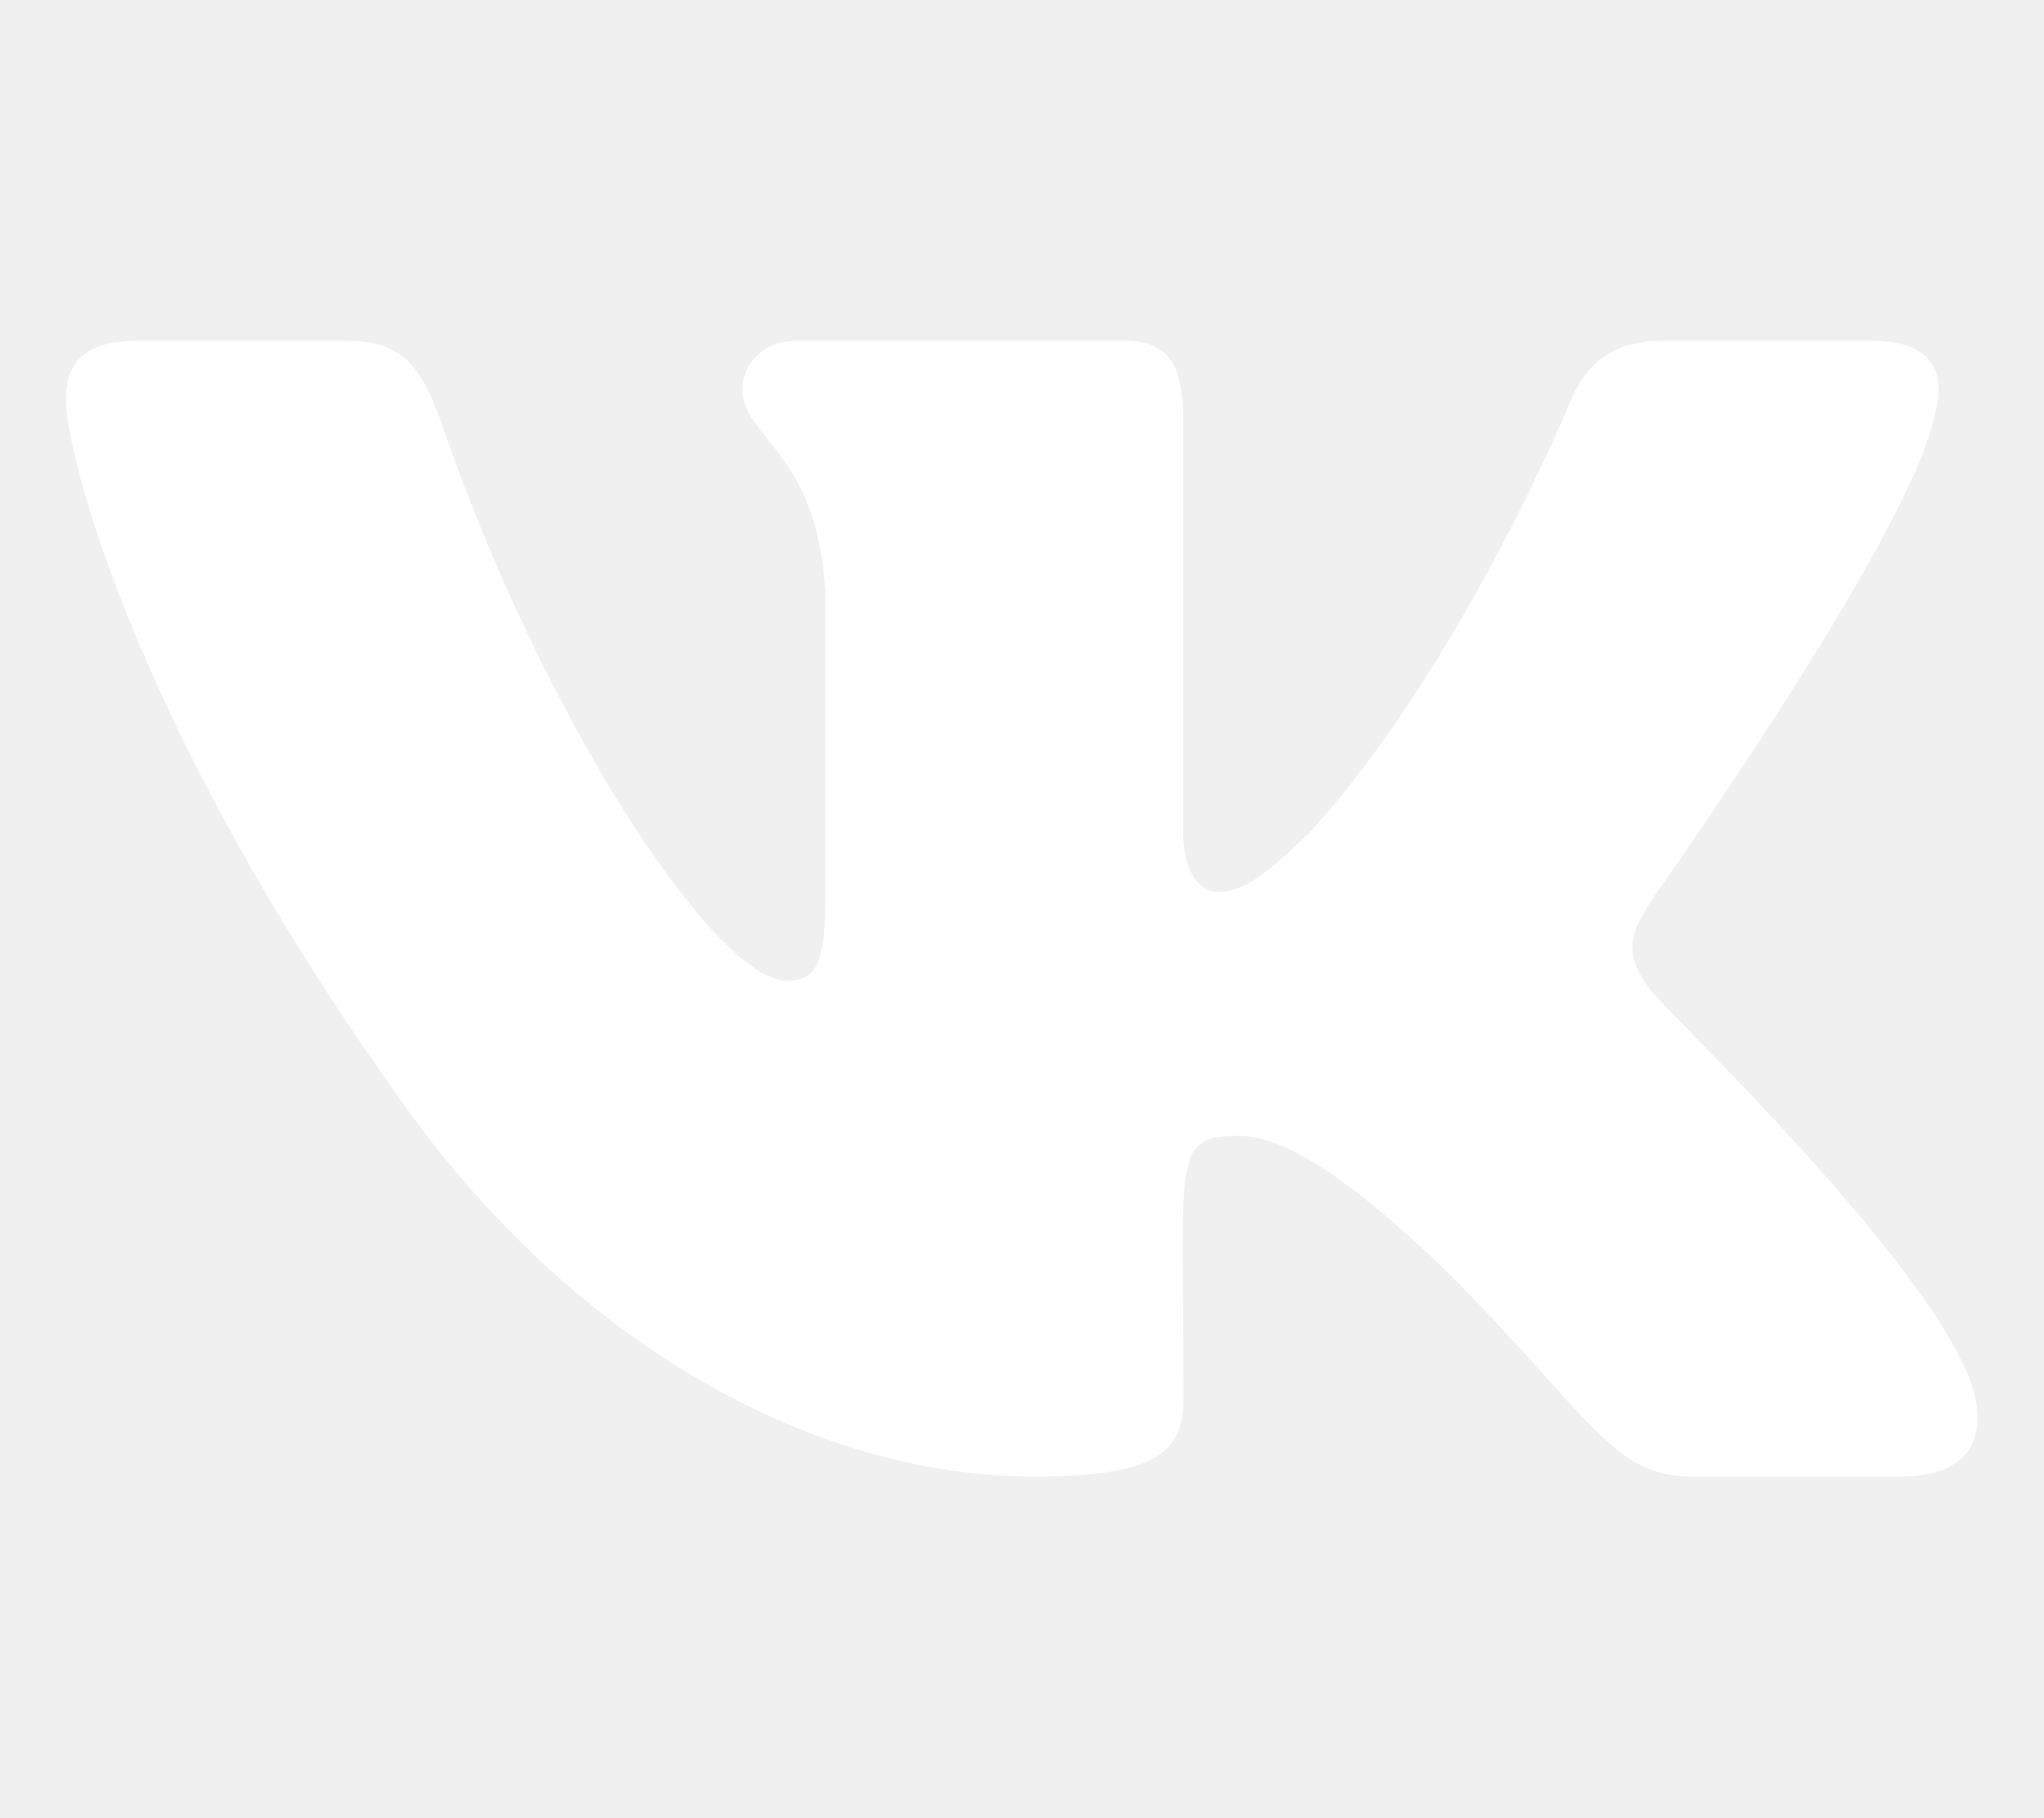
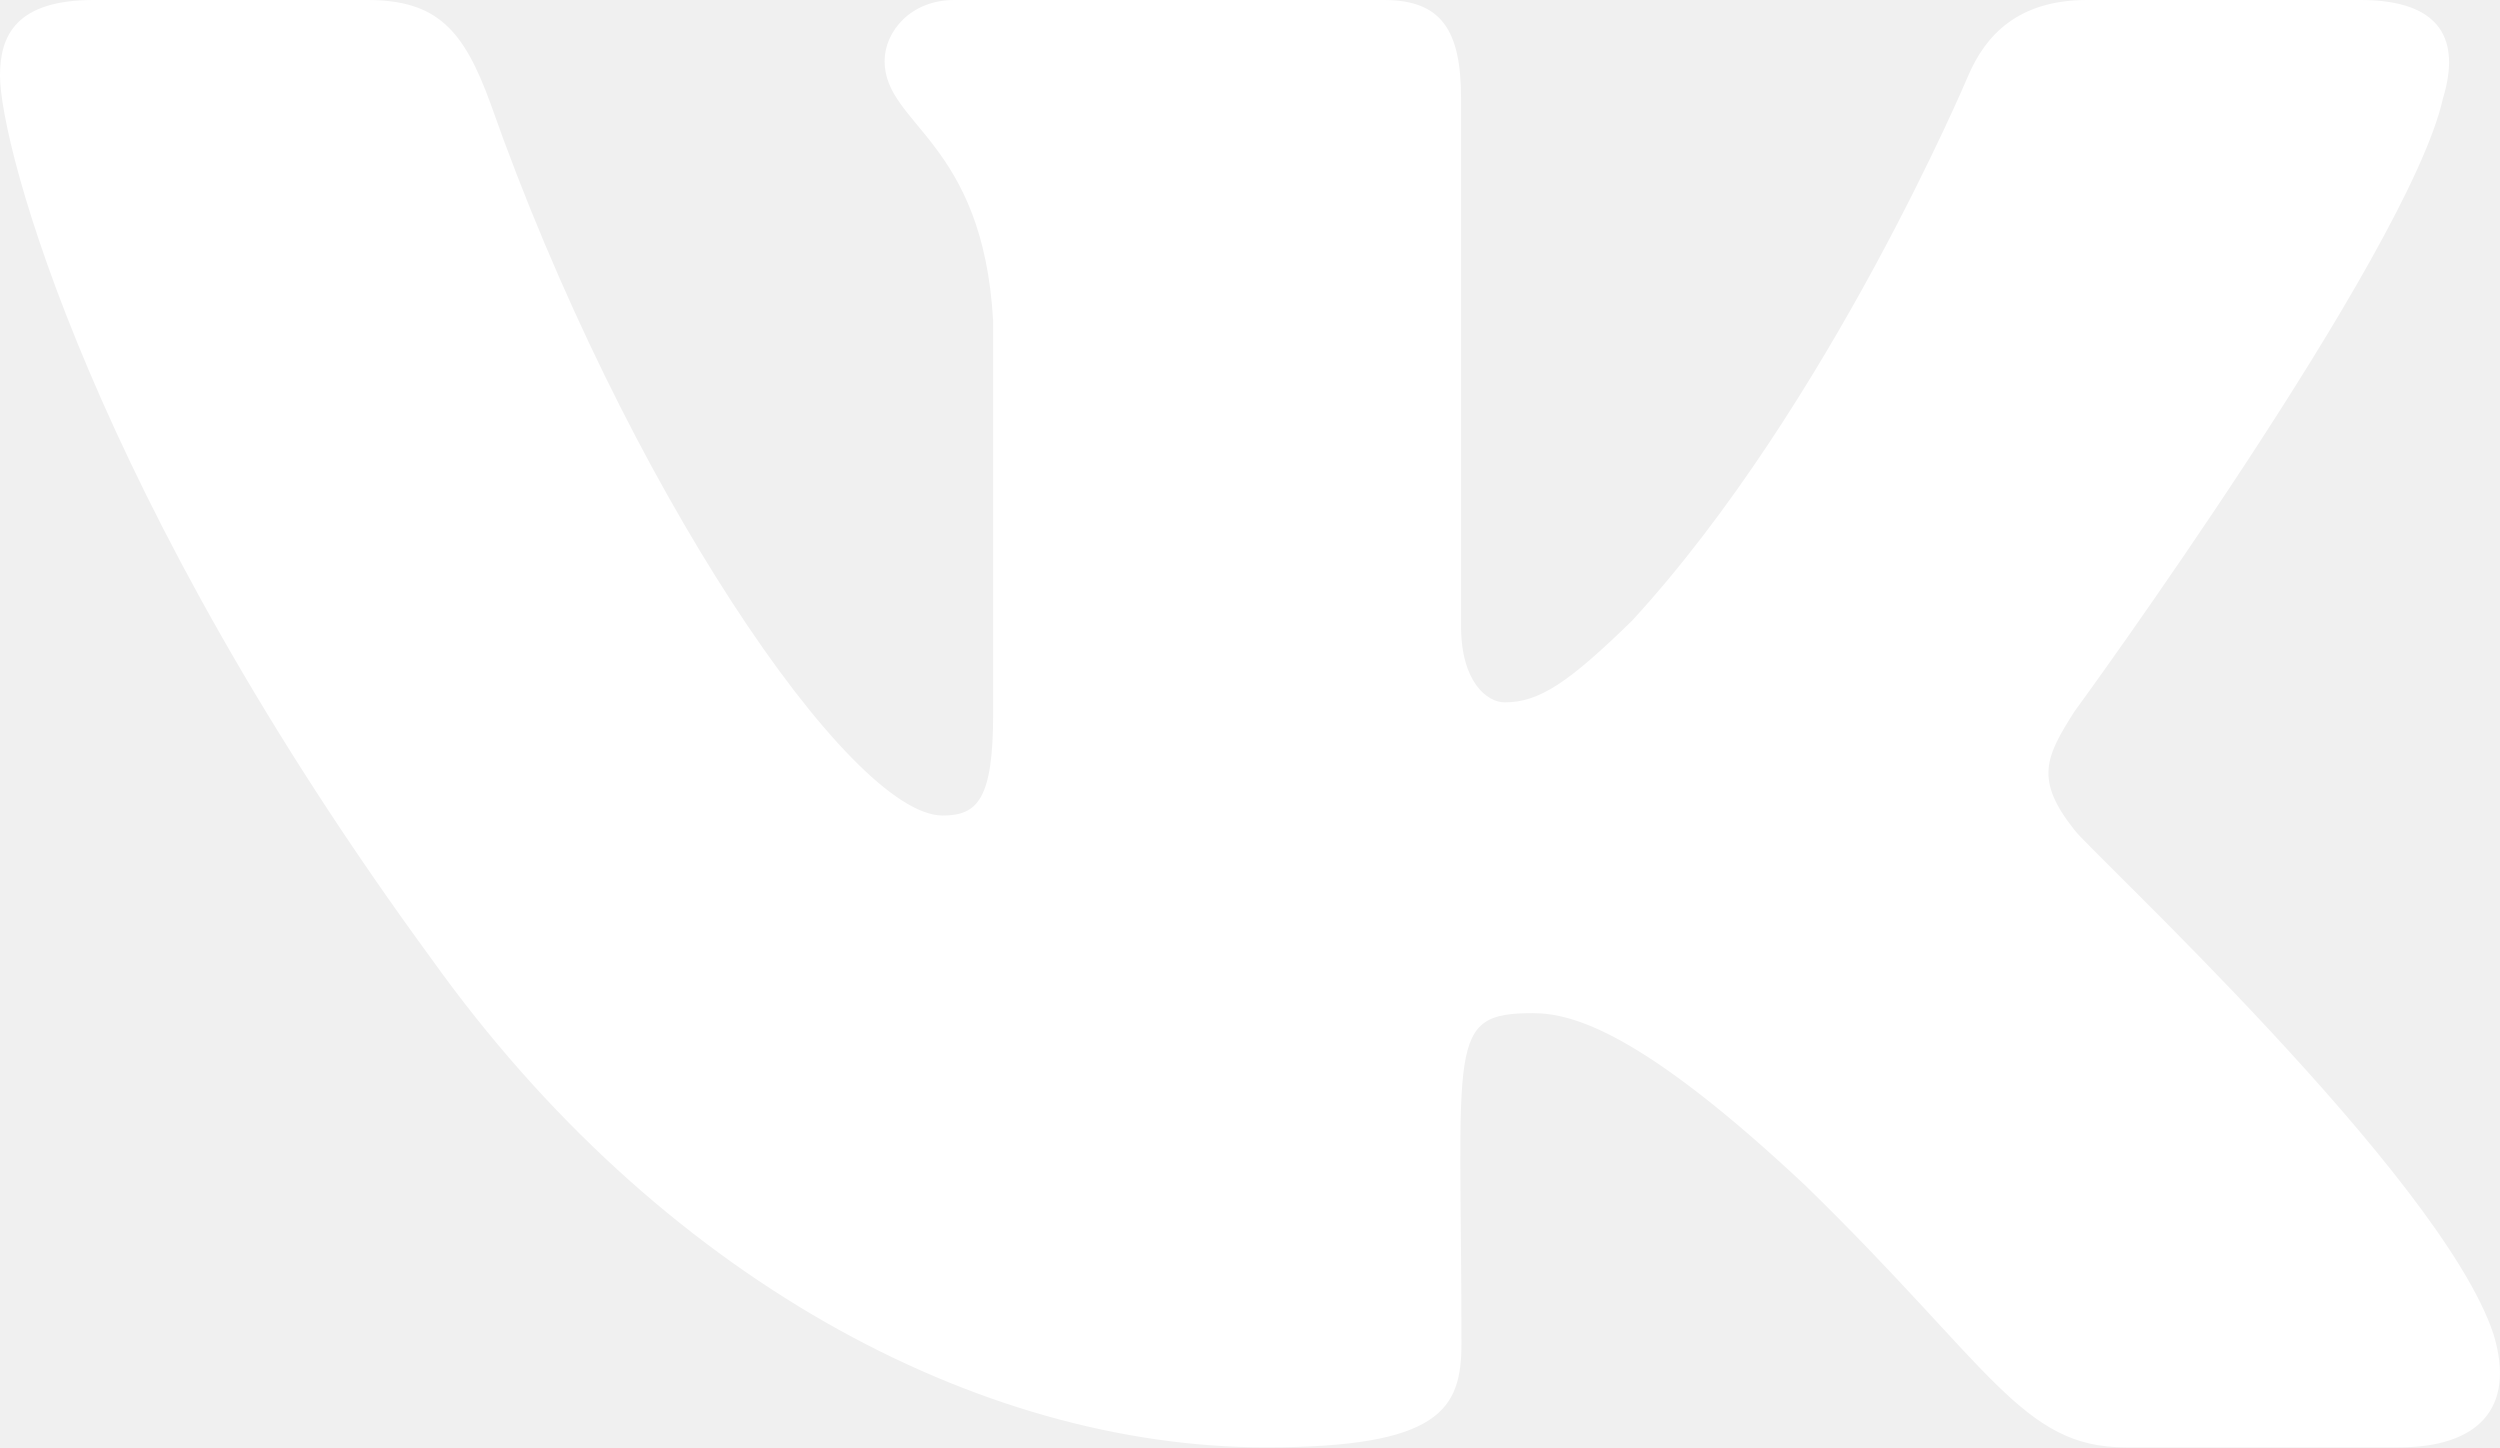
- <svg xmlns="http://www.w3.org/2000/svg" aria-hidden="true" focusable="false" data-prefix="fab" data-icon="vk" role="img" viewBox="0 0 576 512" class="svg-inline--fa fa-vk fa-w-18 fa-2x">
-   <path fill="#fff" d="M545 117.7c3.7-12.5 0-21.7-17.8-21.7h-58.9c-15 0-21.9 7.9-25.6 16.7 0 0-30 73.1-72.4 120.5-13.7 13.7-20 18.1-27.5 18.1-3.7 0-9.4-4.4-9.4-16.9V117.7c0-15-4.2-21.7-16.6-21.7h-92.6c-9.4 0-15 7-15 13.5 0 14.2 21.2 17.5 23.4 57.5v86.8c0 19-3.4 22.5-10.9 22.5-20 0-68.6-73.4-97.4-157.4-5.8-16.3-11.5-22.9-26.6-22.9H38.8c-16.8 0-20.2 7.9-20.2 16.7 0 15.6 20 93.1 93.1 195.5C160.4 378.1 229 416 291.4 416c37.5 0 42.1-8.4 42.1-22.9 0-66.8-3.4-73.1 15.4-73.1 8.7 0 23.7 4.4 58.7 38.1 40 40 46.6 57.9 69 57.9h58.9c16.8 0 25.3-8.4 20.4-25-11.2-34.9-86.9-106.7-90.3-111.5-8.7-11.2-6.2-16.2 0-26.2.1-.1 72-101.3 79.4-135.6z" class="" />
+ <svg xmlns="http://www.w3.org/2000/svg" width="19" height="11" viewBox="0 0 19 11" fill="none">
+   <path d="M18.567 0.746C18.698 0.316 18.567 0 17.939 0H15.862C15.333 0 15.089 0.272 14.959 0.574C14.959 0.574 13.9 3.087 12.405 4.716C11.922 5.187 11.7 5.338 11.435 5.338C11.305 5.338 11.104 5.187 11.104 4.758V0.746C11.104 0.23 10.955 0 10.518 0H7.252C6.92 0 6.723 0.241 6.723 0.464C6.723 0.952 7.471 1.066 7.548 2.441V5.424C7.548 6.077 7.428 6.198 7.164 6.198C6.458 6.198 4.744 3.675 3.728 0.787C3.524 0.227 3.323 0 2.79 0H0.712C0.12 0 0 0.272 0 0.574C0 1.11 0.705 3.774 3.284 7.294C5.002 9.697 7.421 11 9.622 11C10.945 11 11.107 10.711 11.107 10.213C11.107 7.917 10.987 7.7 11.65 7.7C11.957 7.7 12.486 7.851 13.721 9.01C15.132 10.385 15.364 11 16.154 11H18.232C18.825 11 19.124 10.711 18.951 10.141C18.556 8.941 15.886 6.473 15.766 6.308C15.46 5.923 15.548 5.751 15.766 5.407C15.77 5.404 18.306 1.925 18.567 0.746Z" fill="#fff" />
</svg>
